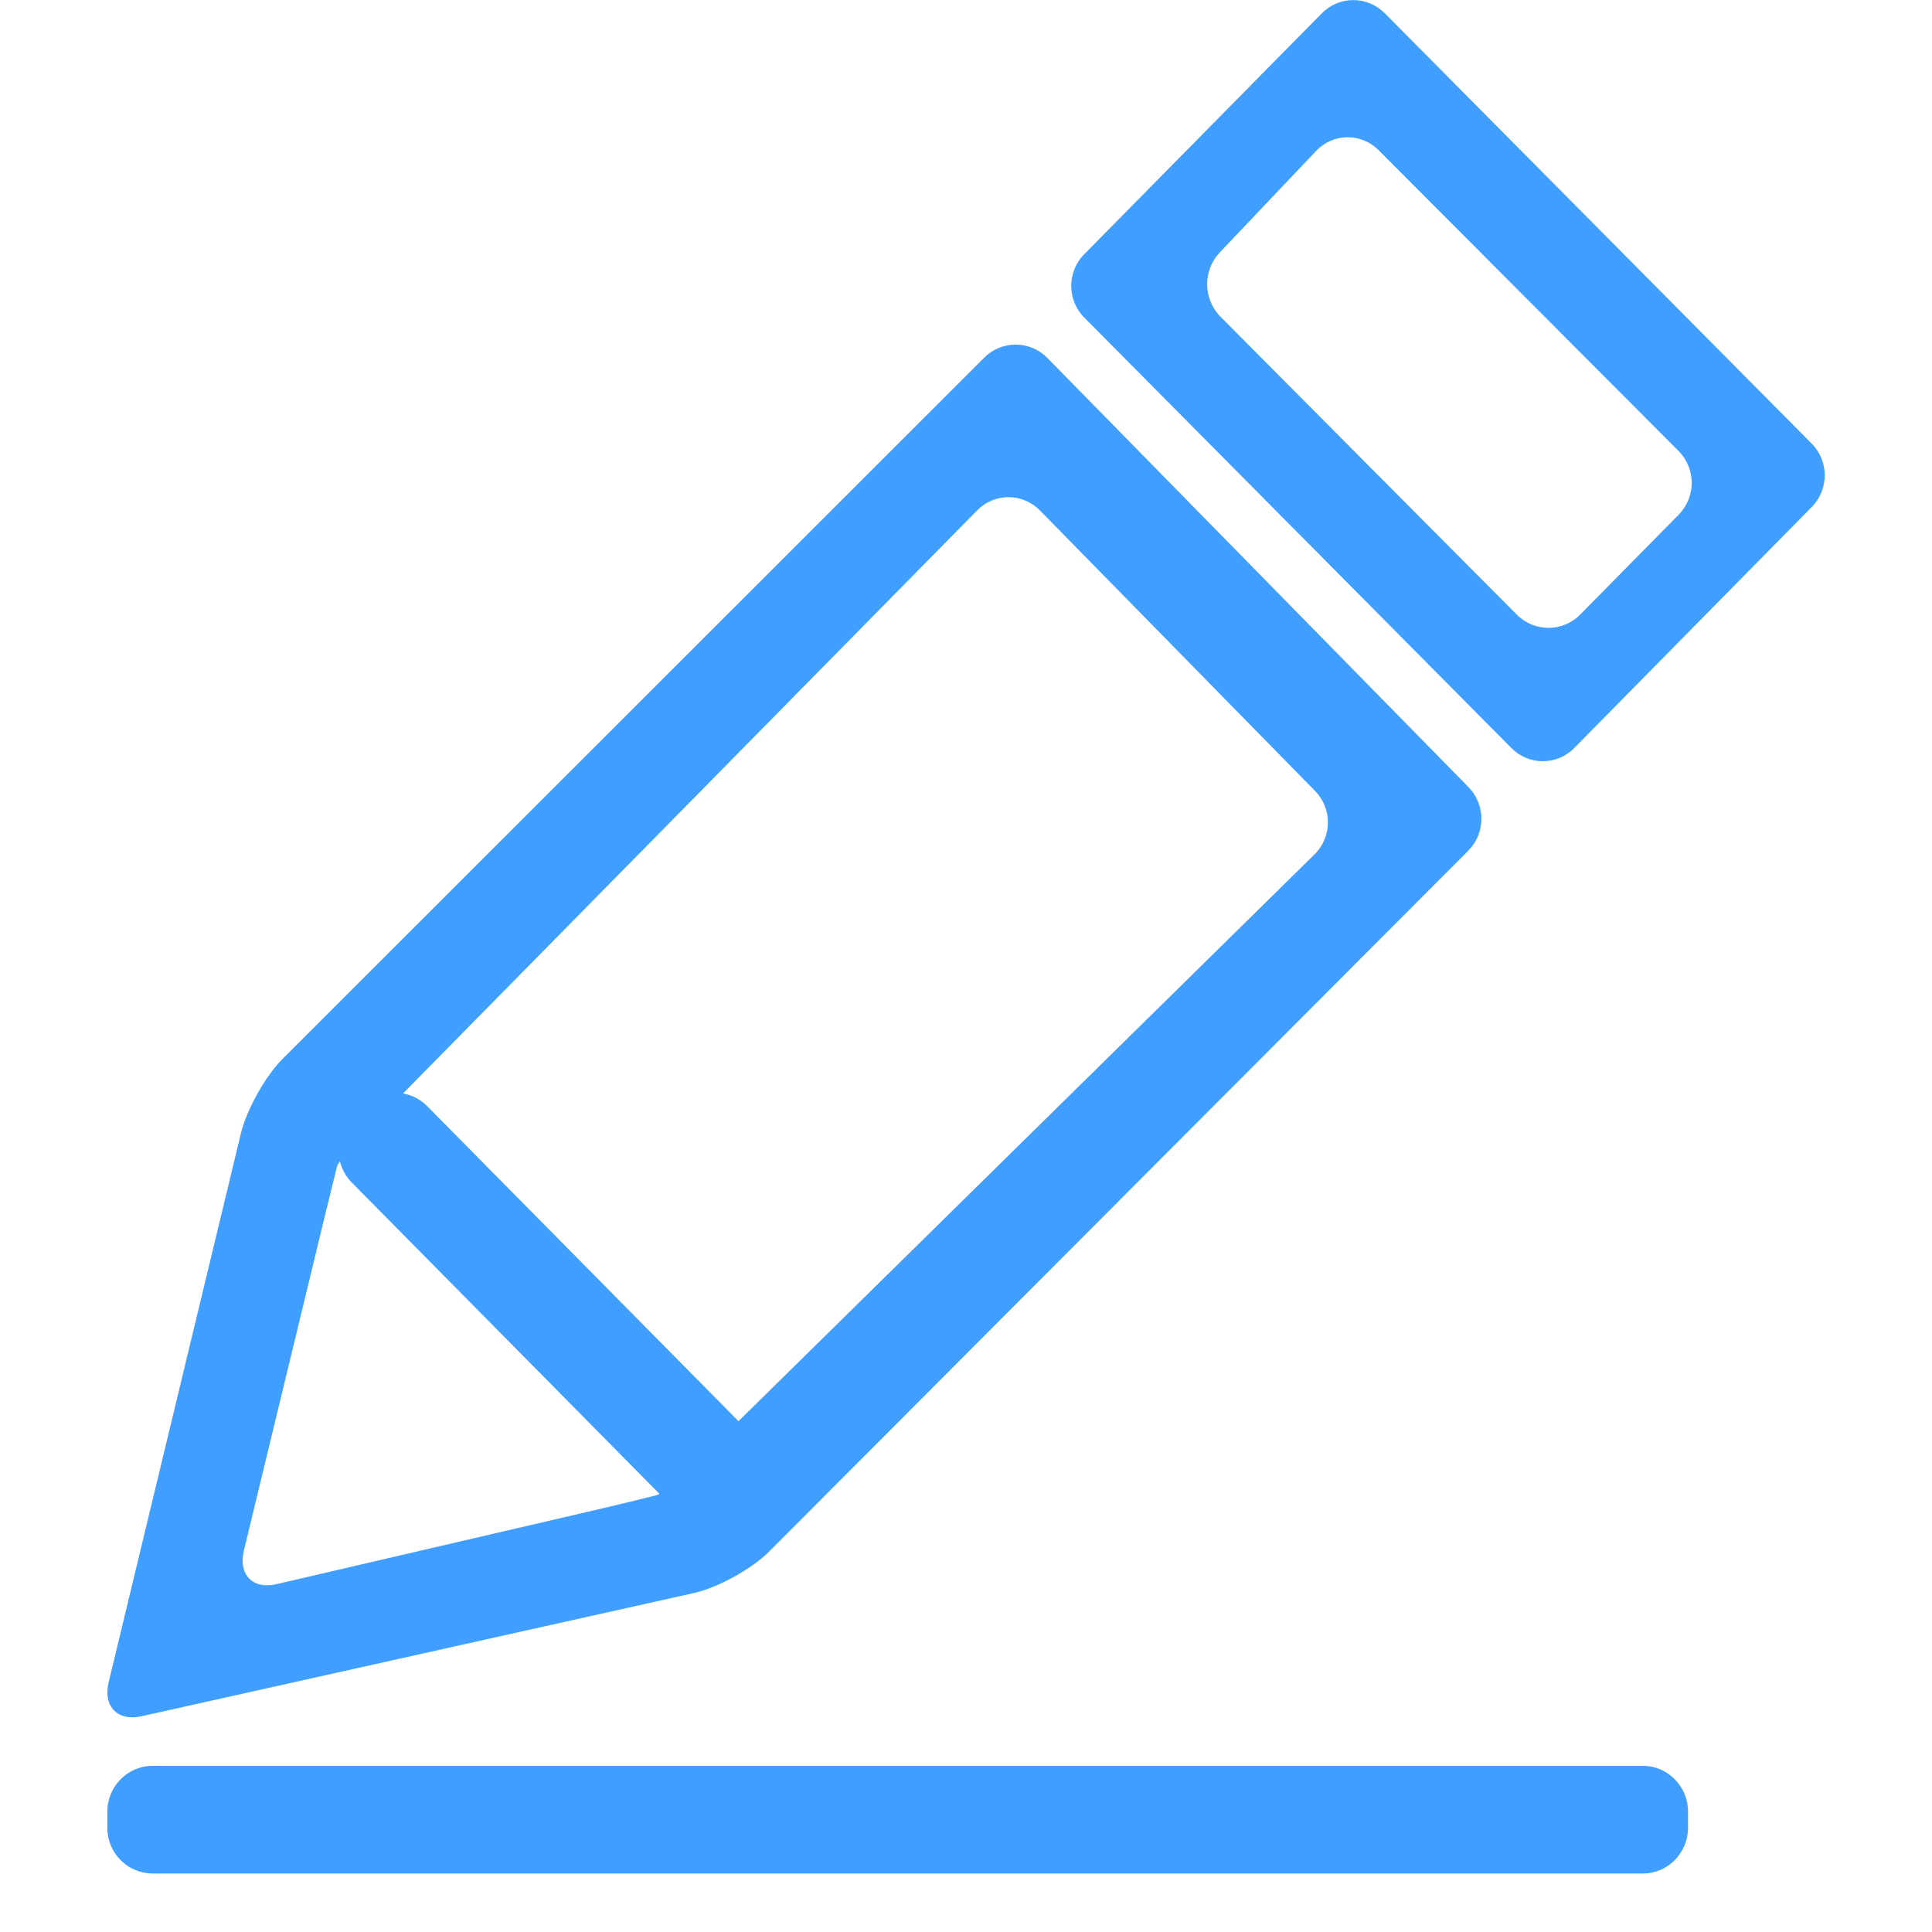
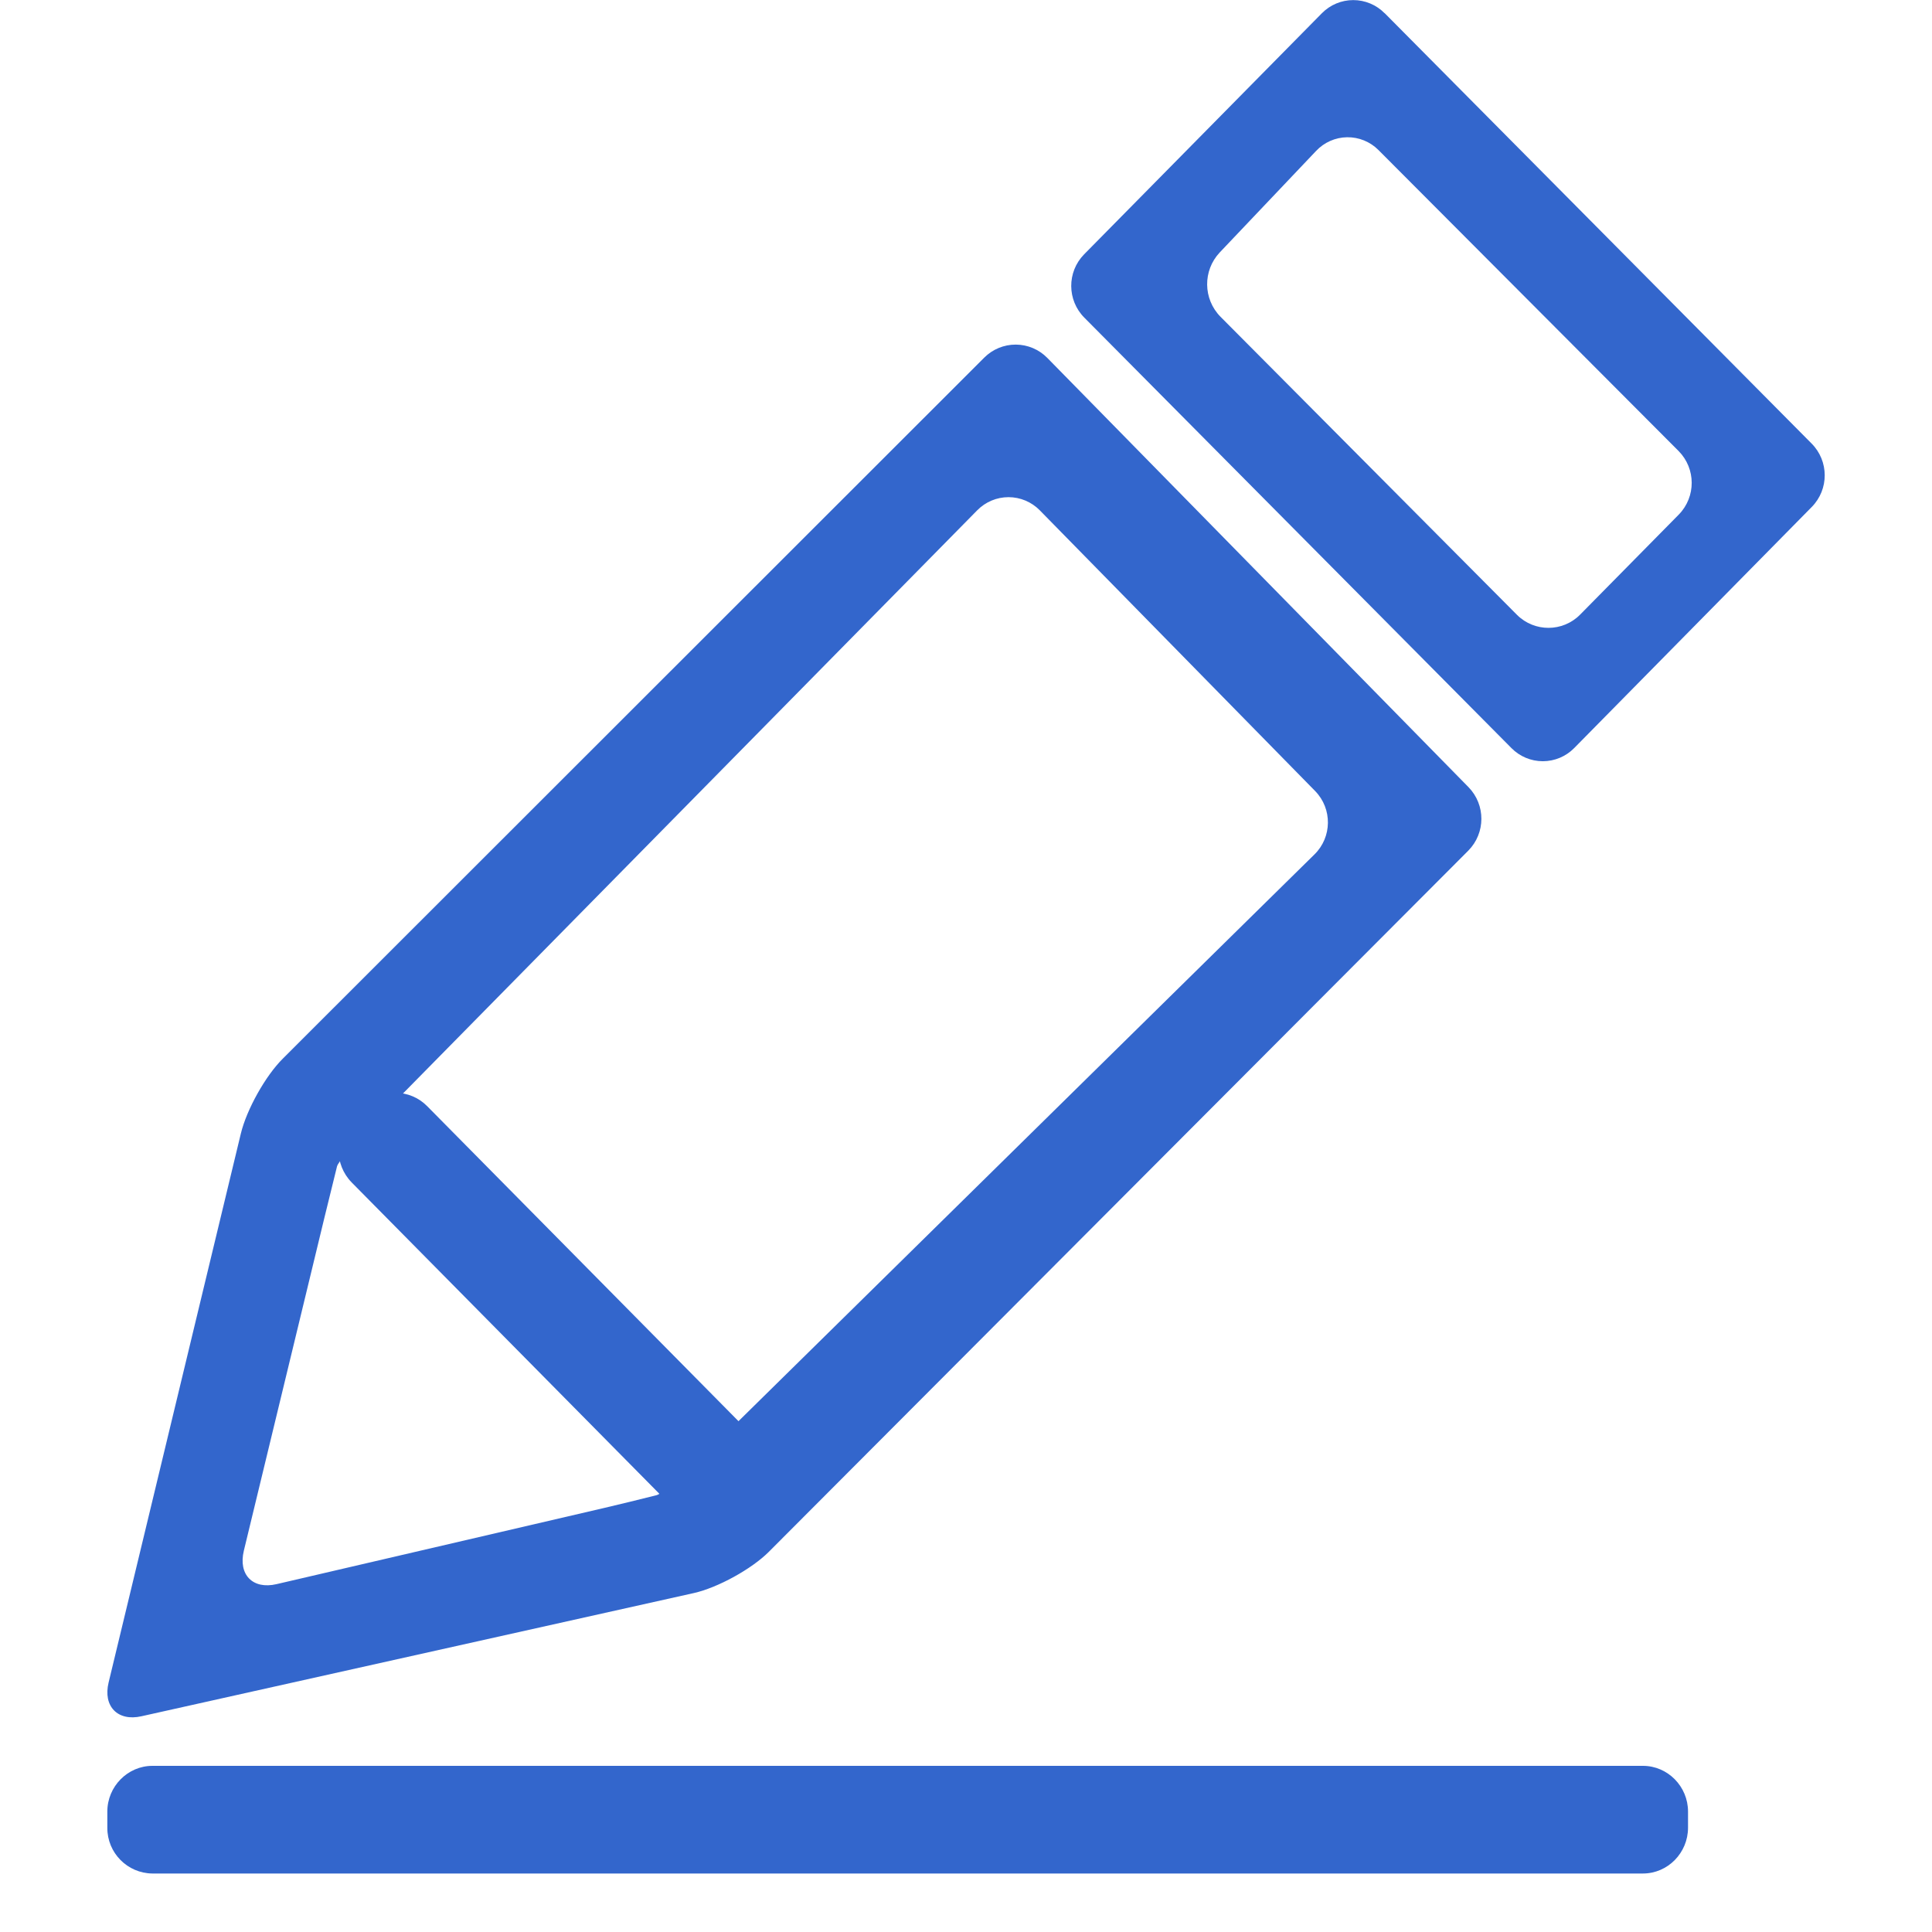
<svg xmlns="http://www.w3.org/2000/svg" t="1629682015360" class="icon" viewBox="0 0 1024 1024" version="1.1" p-id="5421" width="16" height="16">
  <defs>
    <style type="text/css" />
  </defs>
-   <path d="M870.797 935.936c13.141 0 23.893 10.923 23.893 24.235v8.533c0 13.369-10.752 24.292-23.893 24.292H80.781A24.121 24.121 0 0 1 56.887 968.761v-8.59c0-13.312 10.809-24.235 23.893-24.235h790.016zM226.416 586.297l177.095 179.2a24.462 24.462 0 0 1 0 34.247l-6.144 6.201a23.78 23.78 0 0 1-33.849 0l-177.095-179.2a24.462 24.462 0 0 1 0-34.247l6.087-6.201a23.78 23.78 0 0 1 33.906 0z" fill="#409eff" p-id="5422" />
-   <path d="M555.063 189.668a23.495 23.495 0 0 0-33.394-0.114l-371.712 371.484c-9.216 9.102-19.228 27.022-22.3 39.765L57.57 891.733c-3.072 12.686 4.836 20.764 17.408 17.92l292.807-65.308c12.629-2.844 30.549-12.686 39.708-21.845l370.745-371.655a24.007 24.007 0 0 0 0.114-33.621l-223.289-227.556zM369.776 774.485c-9.33 9.159-19.115 17.237-21.732 17.977a1707.236 1707.236 0 0 1-27.762 6.77l-173.682 40.391c-12.629 2.958-20.423-5.006-17.351-17.749l42.667-176.356 6.713-27.307c0.569-2.332 8.59-11.833 17.636-21.049l321.707-326.713a23.211 23.211 0 0 1 33.109 0l146.034 148.878a23.78 23.78 0 0 1-0.398 33.508l-326.94 321.707zM733.865 6.997a23.324 23.324 0 0 0-33.223 0L574.576 134.827a23.893 23.893 0 0 0 0.171 33.564l226.361 228.124a23.324 23.324 0 0 0 33.223 0l125.952-127.829a23.893 23.893 0 0 0-0.114-33.621L733.865 6.94zM646.825 167.822a24.576 24.576 0 0 1-0.398-33.963l51.143-53.874a22.983 22.983 0 0 1 32.996-0.512l159.175 159.63a24.007 24.007 0 0 1 0.114 33.564l-52.395 53.134a23.609 23.609 0 0 1-33.394 0.114L646.825 167.822z" fill="#409eff" p-id="5423" data-spm-anchor-id="a313x.7781069.0.i4" class="" />
+   <path d="M870.797 935.936c13.141 0 23.893 10.923 23.893 24.235v8.533c0 13.369-10.752 24.292-23.893 24.292H80.781A24.121 24.121 0 0 1 56.887 968.761v-8.59c0-13.312 10.809-24.235 23.893-24.235h790.016zM226.416 586.297l177.095 179.2a24.462 24.462 0 0 1 0 34.247l-6.144 6.201a23.78 23.78 0 0 1-33.849 0l-177.095-179.2a24.462 24.462 0 0 1 0-34.247l6.087-6.201a23.78 23.78 0 0 1 33.906 0z" fill="#3366cc" p-id="5422" />
+   <path d="M555.063 189.668a23.495 23.495 0 0 0-33.394-0.114l-371.712 371.484c-9.216 9.102-19.228 27.022-22.3 39.765L57.57 891.733c-3.072 12.686 4.836 20.764 17.408 17.92l292.807-65.308c12.629-2.844 30.549-12.686 39.708-21.845l370.745-371.655a24.007 24.007 0 0 0 0.114-33.621l-223.289-227.556zM369.776 774.485c-9.33 9.159-19.115 17.237-21.732 17.977a1707.236 1707.236 0 0 1-27.762 6.77l-173.682 40.391c-12.629 2.958-20.423-5.006-17.351-17.749l42.667-176.356 6.713-27.307c0.569-2.332 8.59-11.833 17.636-21.049l321.707-326.713a23.211 23.211 0 0 1 33.109 0l146.034 148.878a23.78 23.78 0 0 1-0.398 33.508l-326.94 321.707zM733.865 6.997a23.324 23.324 0 0 0-33.223 0L574.576 134.827a23.893 23.893 0 0 0 0.171 33.564l226.361 228.124a23.324 23.324 0 0 0 33.223 0l125.952-127.829a23.893 23.893 0 0 0-0.114-33.621L733.865 6.94zM646.825 167.822a24.576 24.576 0 0 1-0.398-33.963l51.143-53.874a22.983 22.983 0 0 1 32.996-0.512l159.175 159.63a24.007 24.007 0 0 1 0.114 33.564l-52.395 53.134a23.609 23.609 0 0 1-33.394 0.114L646.825 167.822z" fill="#3366cc" p-id="5423" data-spm-anchor-id="a313x.7781069.0.i4" class="" />
</svg>
